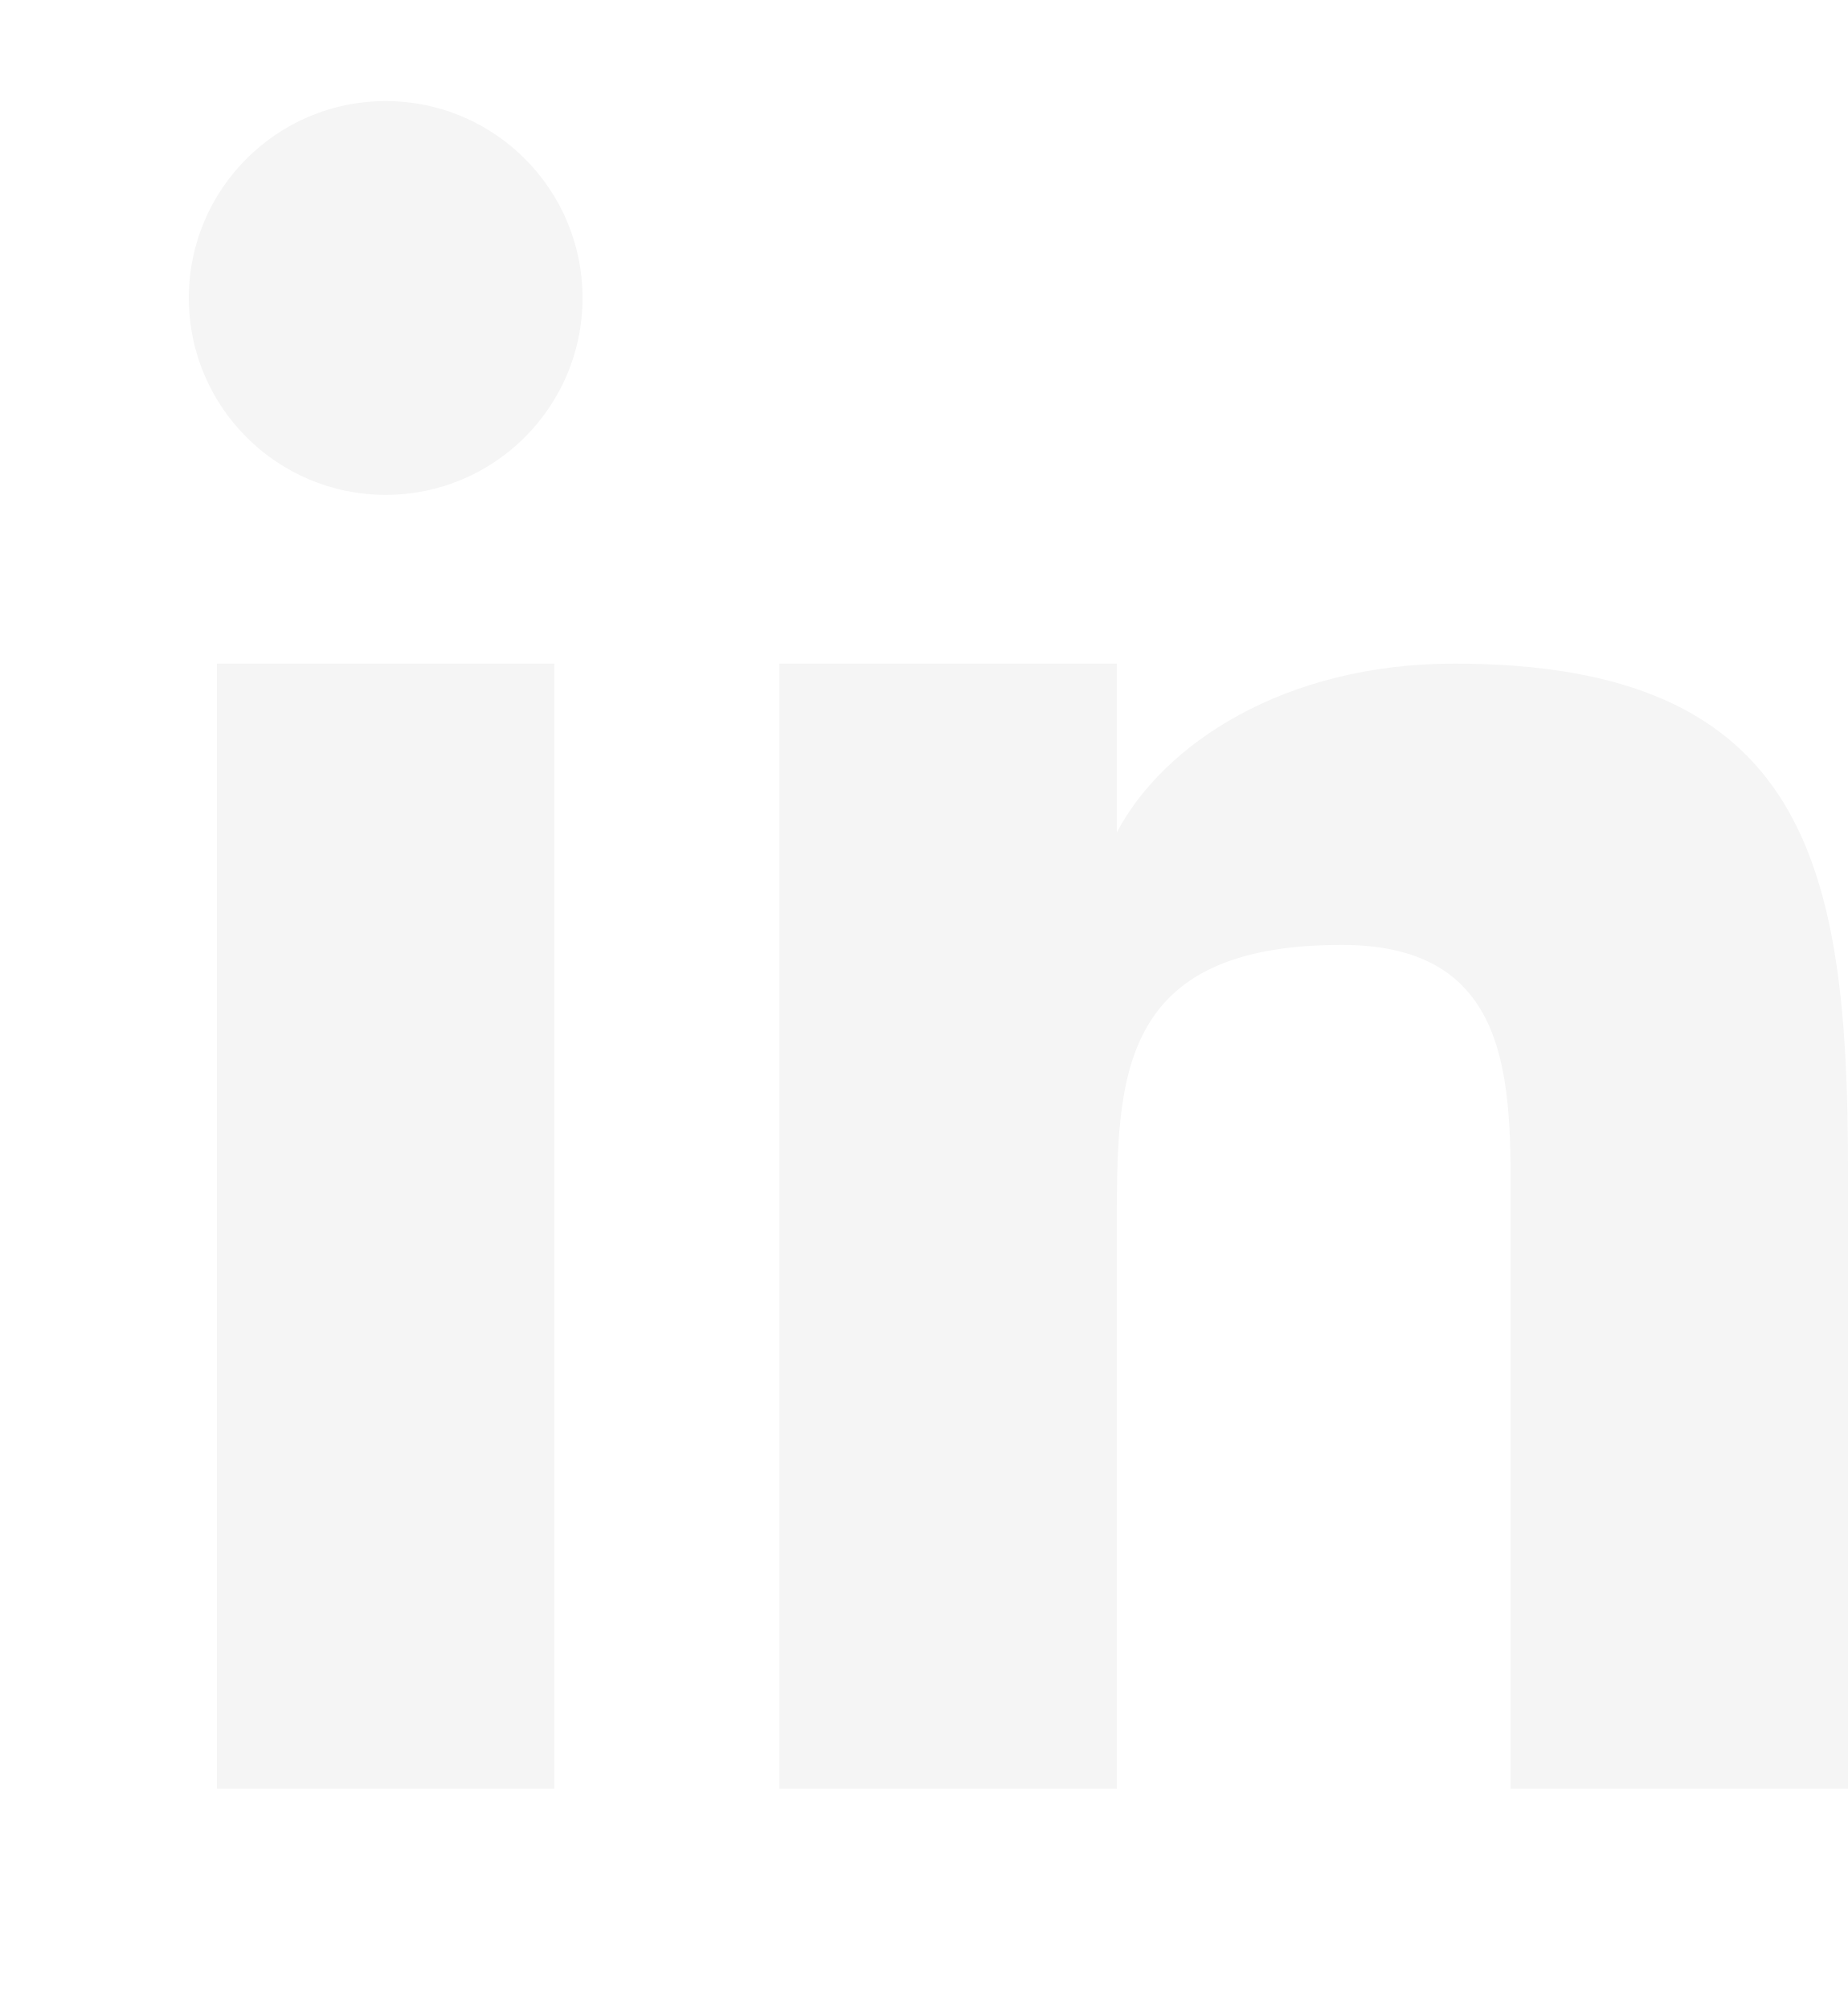
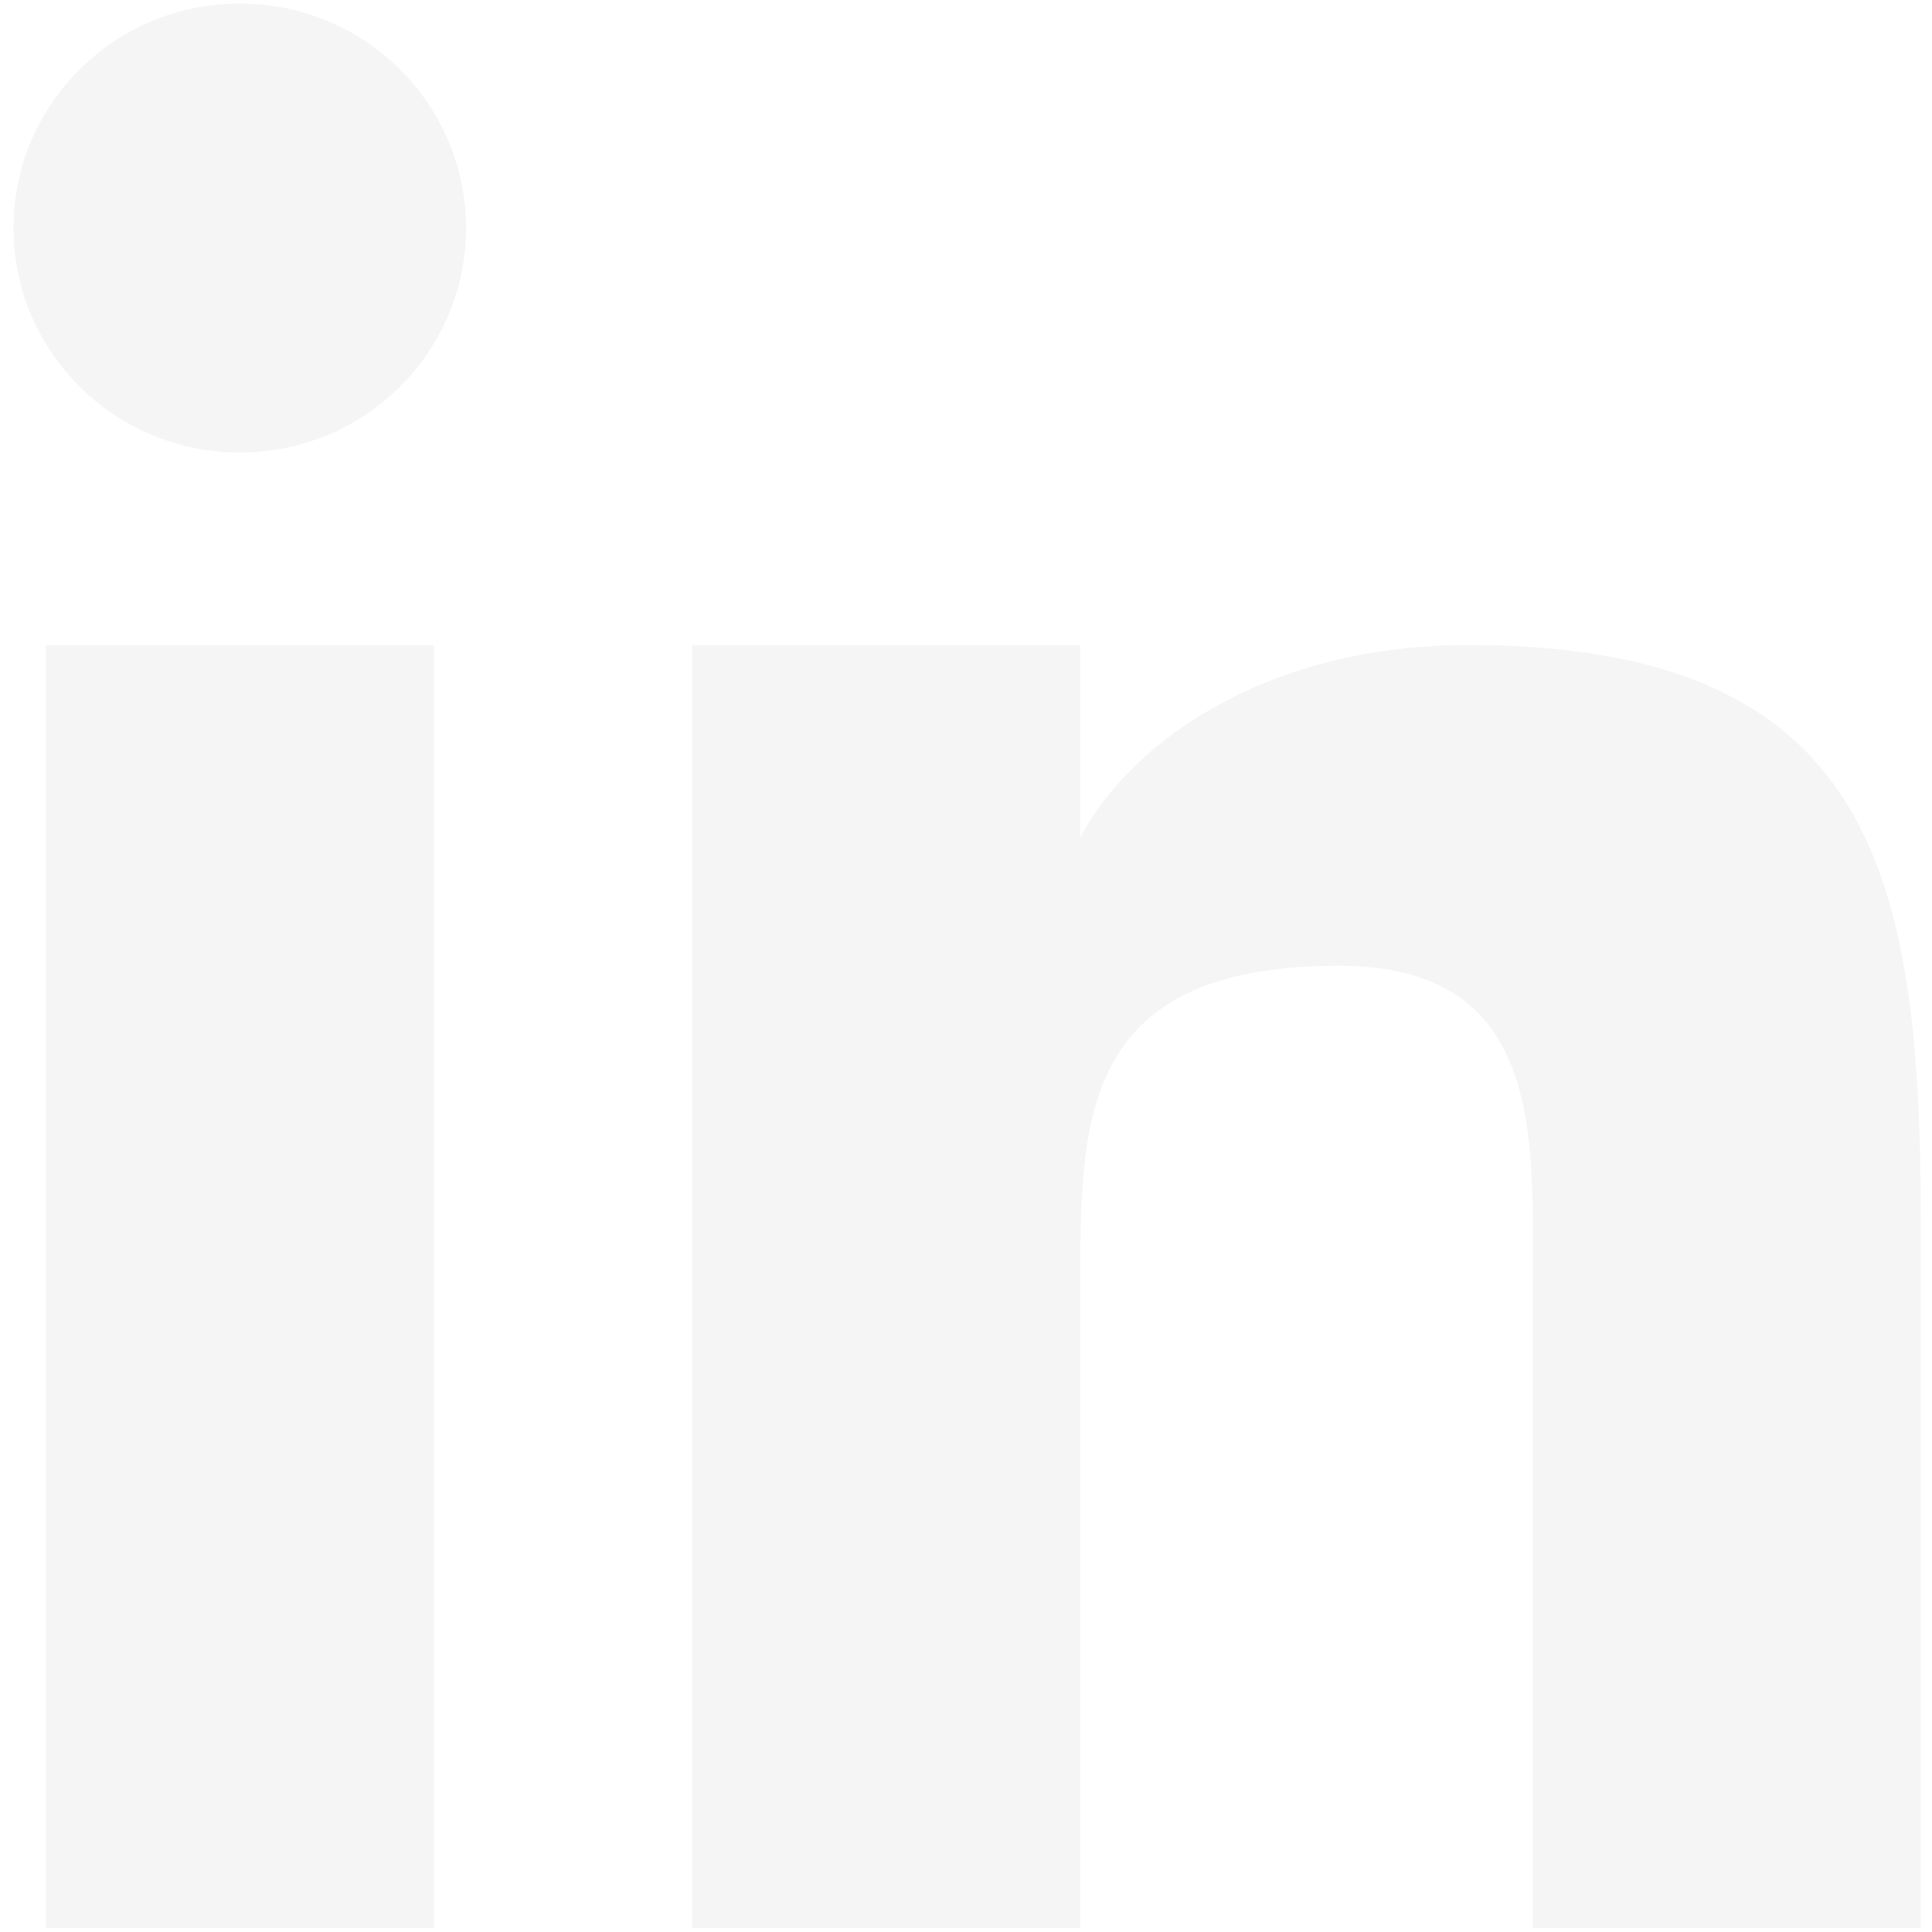
- <svg xmlns="http://www.w3.org/2000/svg" width="23" height="25" viewBox="0 0 23 25">
-   <g transform="translate(2 1.258)" fill="#F5F5F5" fill-rule="evenodd">
-     <path d="M11.9 7v2.1C12.48 8 13.984 7 16.1 7c4.404 0 4.9 2.53 4.9 6.3V21h-4.2v-7c0-1.623.132-3.5-2.1-3.5-2.8 0-2.8 1.675-2.8 3.5v7H7.7V7h4.2zM.7 7h4.2v14H.7z" />
-     <circle cx="2.8" cy="2.45" r="2.45" />
+ <svg xmlns="http://www.w3.org/2000/svg" version="1.1" width="21" height="21" viewBox="0 0 21 21" id="svg3037">
+   <defs id="defs3051" />
+   <g transform="matrix(1.003938,0,0,0.9961279,-0.2046664,0.0382709)" id="g3043" style="fill:#f5f5f5;fill-rule:evenodd">
+     <path d="M 11.9,7 V 9.1 C 12.48,8 13.984,7 16.1,7 20.504,7 21,9.53 21,13.3 V 21 h -4.2 v -7 c 0,-1.623 0.132,-3.5 -2.1,-3.5 -2.8,0 -2.8,1.675 -2.8,3.5 v 7 H 7.7 V 7 h 4.2 z M 0.7,7 H 4.9 V 21 H 0.7 z" id="path3045" />
+     <circle cx="2.8" cy="2.45" r="2.45" id="circle3047" />
  </g>
</svg>
